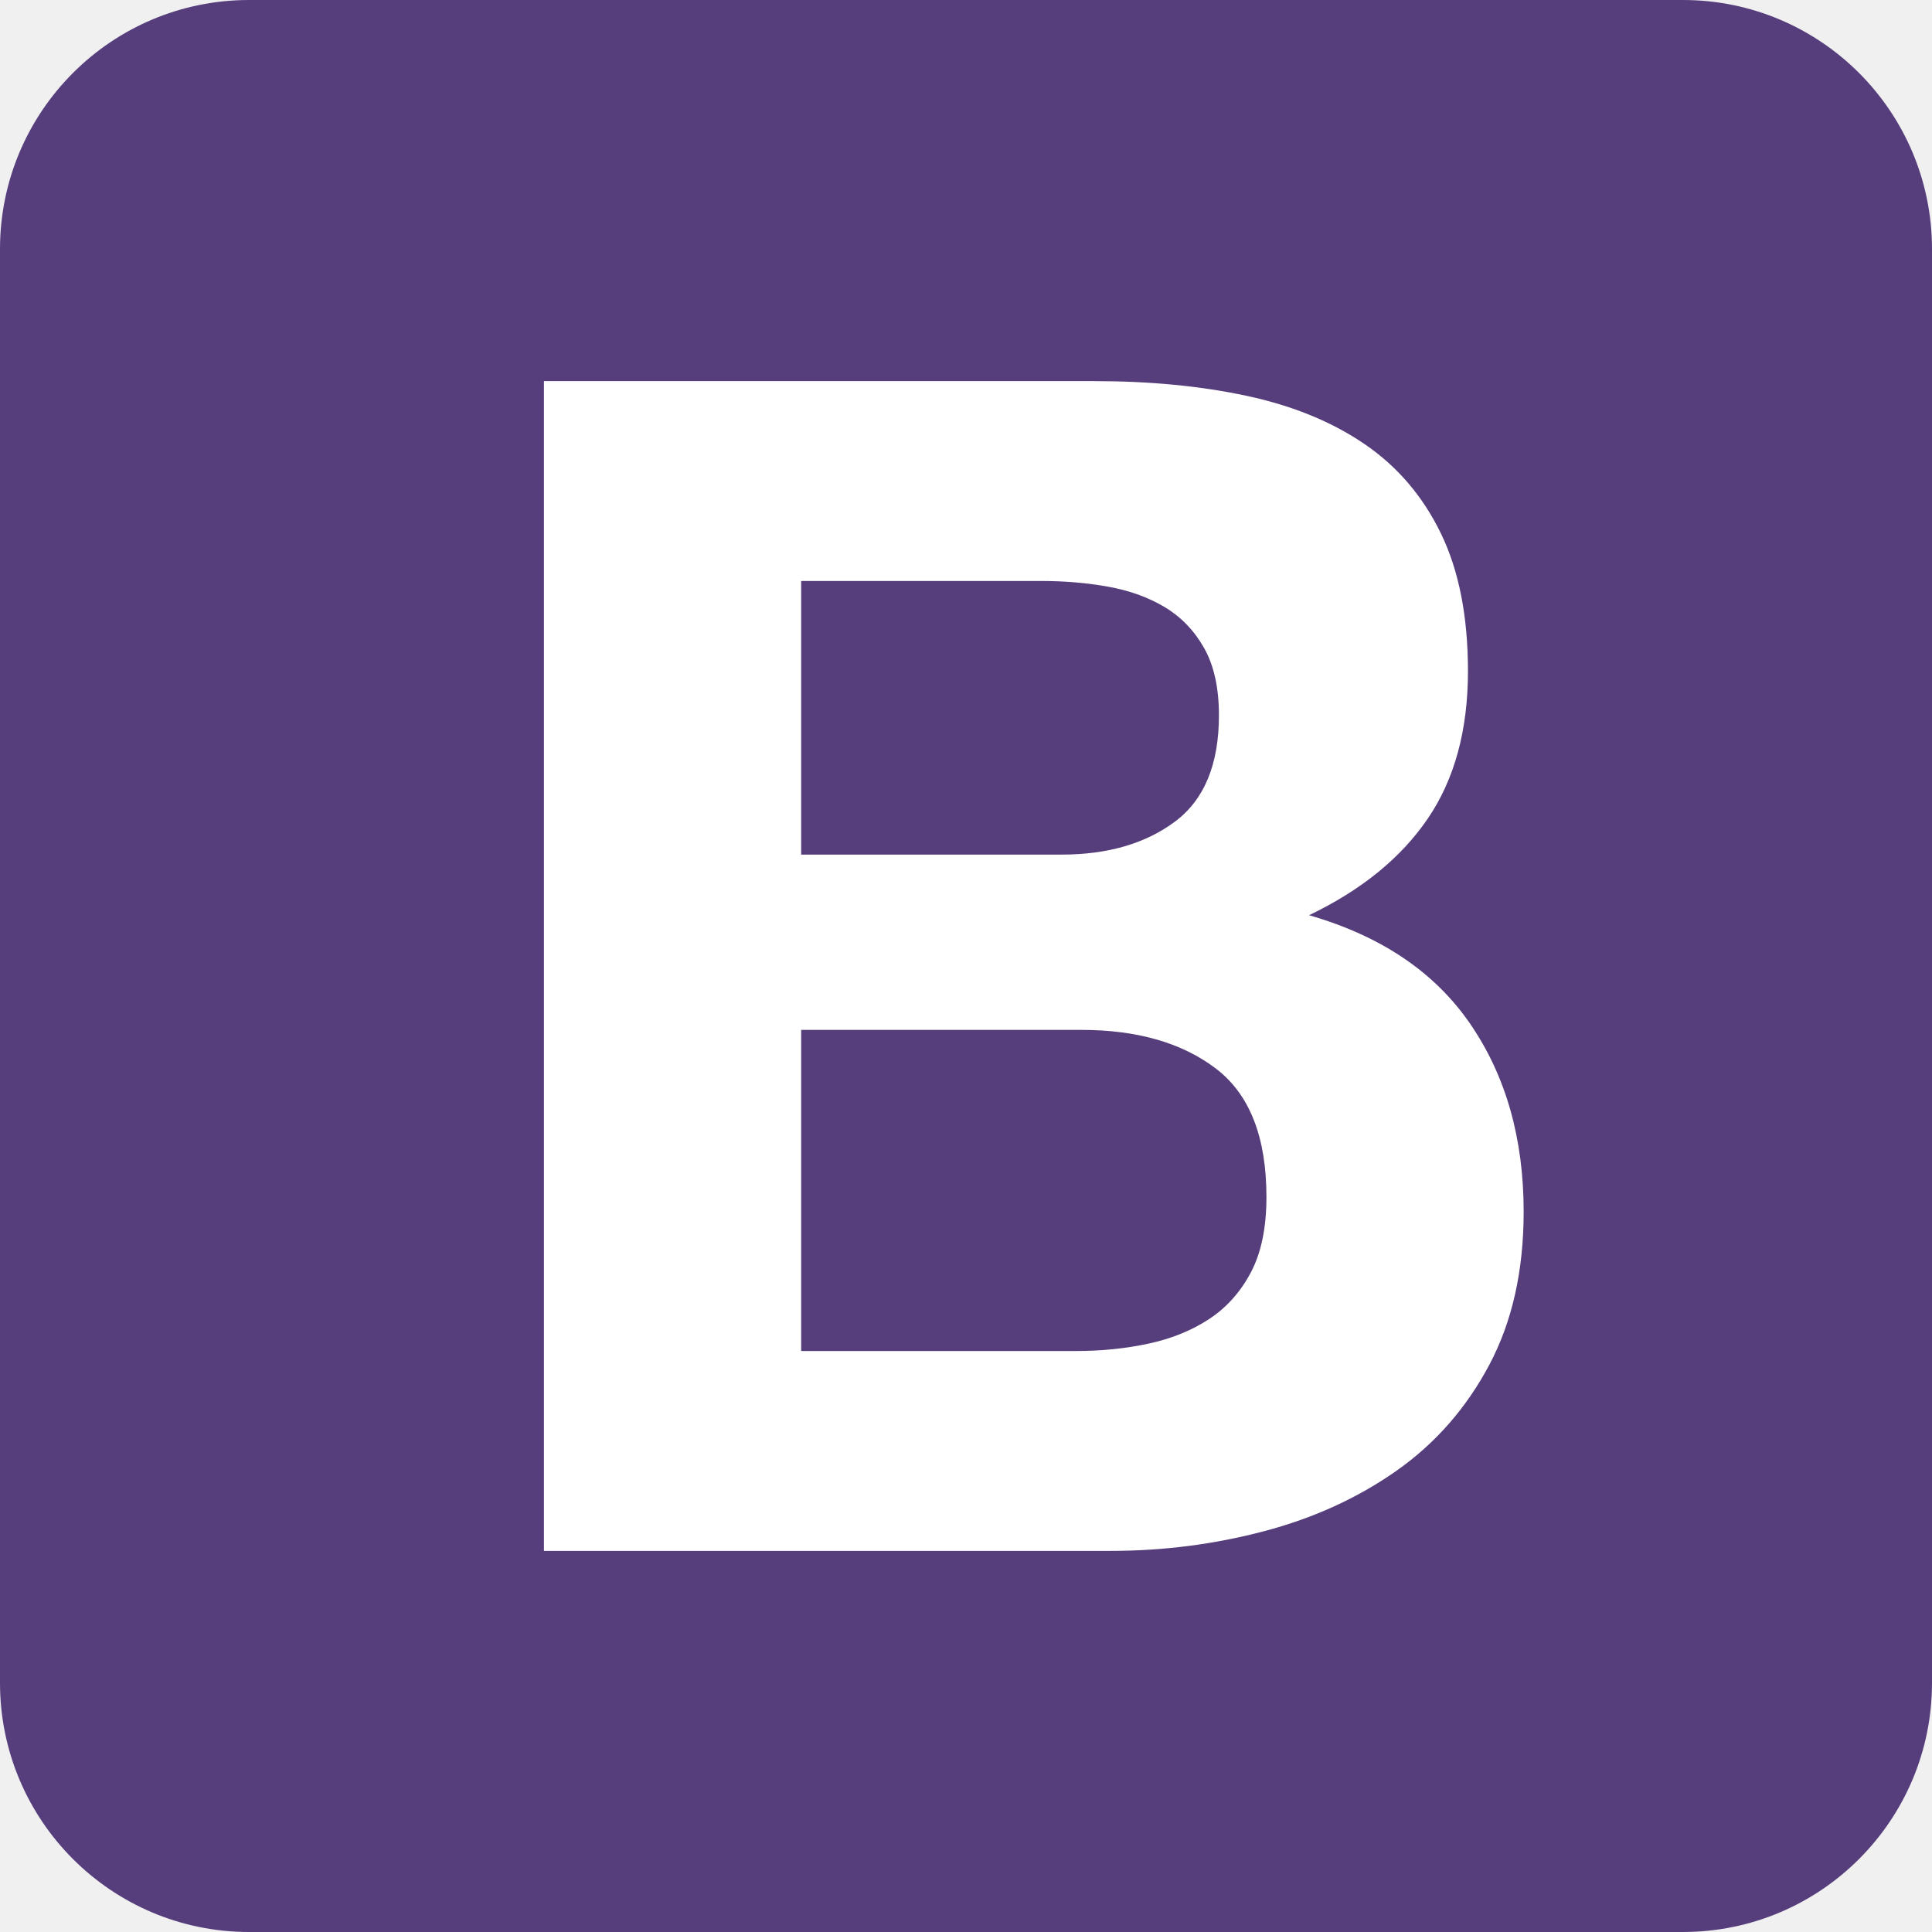
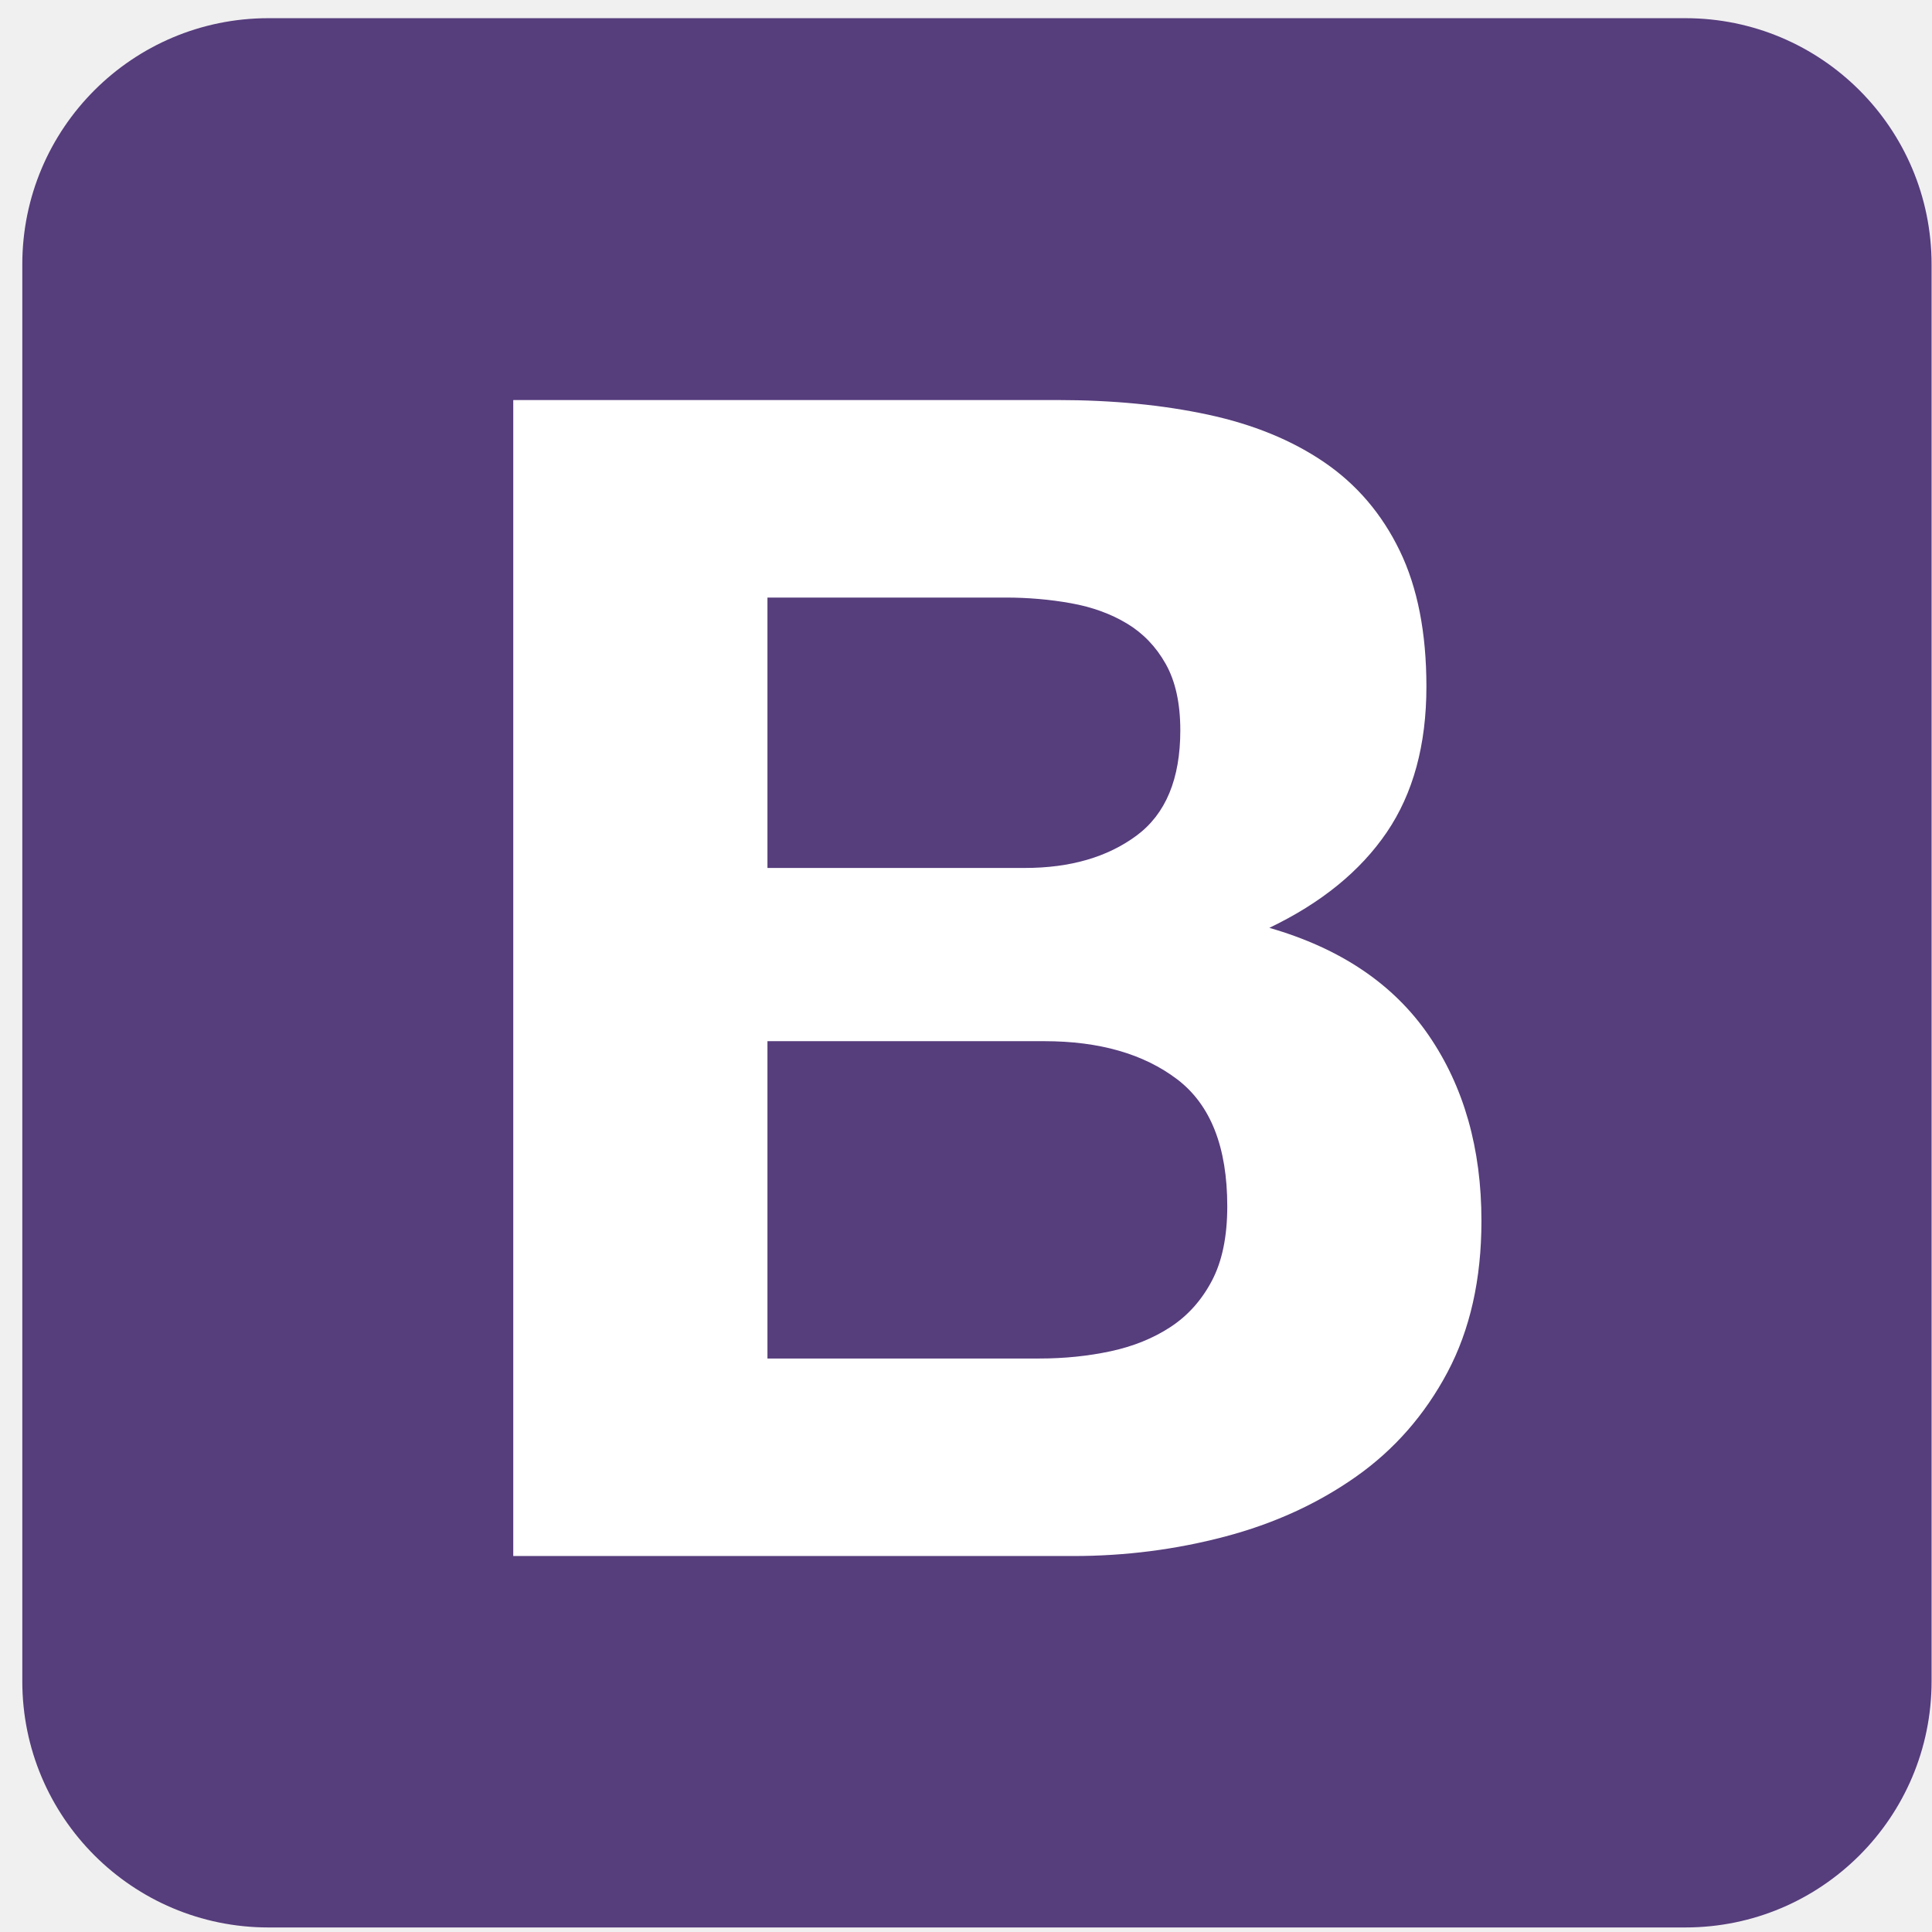
- <svg xmlns="http://www.w3.org/2000/svg" width="256px" height="256px" viewBox="0 0 256 256" version="1.1" preserveAspectRatio="xMidYMid">
-   <g>
-     <path d="M0,222.991 C0,241.223 14.779,256 33.009,256 L222.991,256 C241.223,256 256,241.221 256,222.991 L256,33.009 C256,14.777 241.221,0 222.991,0 L33.009,0 C14.777,0 0,14.779 0,33.009 L0,222.991 Z" fill="#563D7C" />
-     <path d="M106.158,113.238 L106.158,76.985 L138.069,76.985 C141.109,76.985 144.039,77.238 146.861,77.744 C149.683,78.251 152.18,79.155 154.351,80.458 C156.522,81.761 158.258,83.57 159.561,85.885 C160.863,88.201 161.515,91.168 161.515,94.786 C161.515,101.298 159.561,106.002 155.653,108.896 C151.746,111.791 146.753,113.238 140.674,113.238 L106.158,113.238 L106.158,113.238 Z M72.075,50.5 L72.075,205.5 L147.187,205.5 C154.134,205.5 160.9,204.632 167.485,202.895 C174.07,201.158 179.931,198.481 185.069,194.863 C190.206,191.245 194.295,186.577 197.334,180.861 C200.373,175.144 201.893,168.378 201.893,160.563 C201.893,150.866 199.541,142.581 194.838,135.707 C190.134,128.832 183.006,124.02 173.454,121.27 C180.401,117.942 185.648,113.672 189.193,108.462 C192.739,103.252 194.512,96.74 194.512,88.924 C194.512,81.688 193.318,75.61 190.93,70.689 C188.542,65.768 185.177,61.825 180.835,58.858 C176.494,55.891 171.284,53.756 165.205,52.454 C159.127,51.151 152.397,50.5 145.016,50.5 L72.075,50.5 L72.075,50.5 Z M106.158,179.015 L106.158,136.466 L143.279,136.466 C150.66,136.466 156.594,138.167 161.081,141.568 C165.567,144.969 167.81,150.649 167.81,158.609 C167.81,162.662 167.123,165.99 165.748,168.595 C164.373,171.2 162.528,173.263 160.212,174.782 C157.897,176.302 155.219,177.387 152.18,178.039 C149.141,178.69 145.957,179.015 142.628,179.015 L106.158,179.015 L106.158,179.015 Z" fill="#FFFFFF" />
-   </g>
+ <svg xmlns="http://www.w3.org/2000/svg" width="68" height="68" viewBox="0 0 68 68" fill="none">
+   <path d="M0.785 59.175C0.785 63.961 4.665 67.84 9.45 67.84H59.32C64.106 67.84 67.985 63.961 67.985 59.175V9.305C67.985 4.519 64.106 0.64 59.32 0.64H9.45C4.664 0.64 0.785 4.519 0.785 9.305V59.175Z" fill="#563D7C" />
+   <path d="M27.012 30.549V21.032H35.389C36.186 21.032 36.956 21.099 37.696 21.232C38.437 21.365 39.093 21.602 39.662 21.944C40.232 22.286 40.688 22.761 41.03 23.369C41.372 23.977 41.543 24.755 41.543 25.705C41.543 27.415 41.03 28.649 40.004 29.409C38.978 30.169 37.668 30.549 36.072 30.549H27.012ZM18.065 14.08V54.767H37.782C39.605 54.767 41.381 54.54 43.11 54.084C44.839 53.628 46.377 52.925 47.726 51.975C49.074 51.026 50.148 49.8 50.946 48.3C51.743 46.799 52.142 45.023 52.142 42.972C52.142 40.426 51.525 38.251 50.29 36.447C49.055 34.642 47.184 33.379 44.677 32.657C46.501 31.783 47.878 30.663 48.809 29.295C49.739 27.927 50.205 26.218 50.205 24.166C50.205 22.267 49.891 20.671 49.264 19.38C48.638 18.088 47.754 17.053 46.615 16.274C45.475 15.495 44.107 14.935 42.512 14.593C40.916 14.251 39.15 14.08 37.212 14.08H18.065ZM27.012 47.815V36.646H36.756C38.694 36.646 40.251 37.093 41.429 37.985C42.607 38.878 43.196 40.369 43.196 42.459C43.196 43.522 43.015 44.396 42.654 45.08C42.293 45.764 41.809 46.305 41.201 46.704C40.593 47.103 39.89 47.388 39.093 47.559C38.295 47.73 37.459 47.815 36.585 47.815H27.012Z" fill="white" />
</svg>
